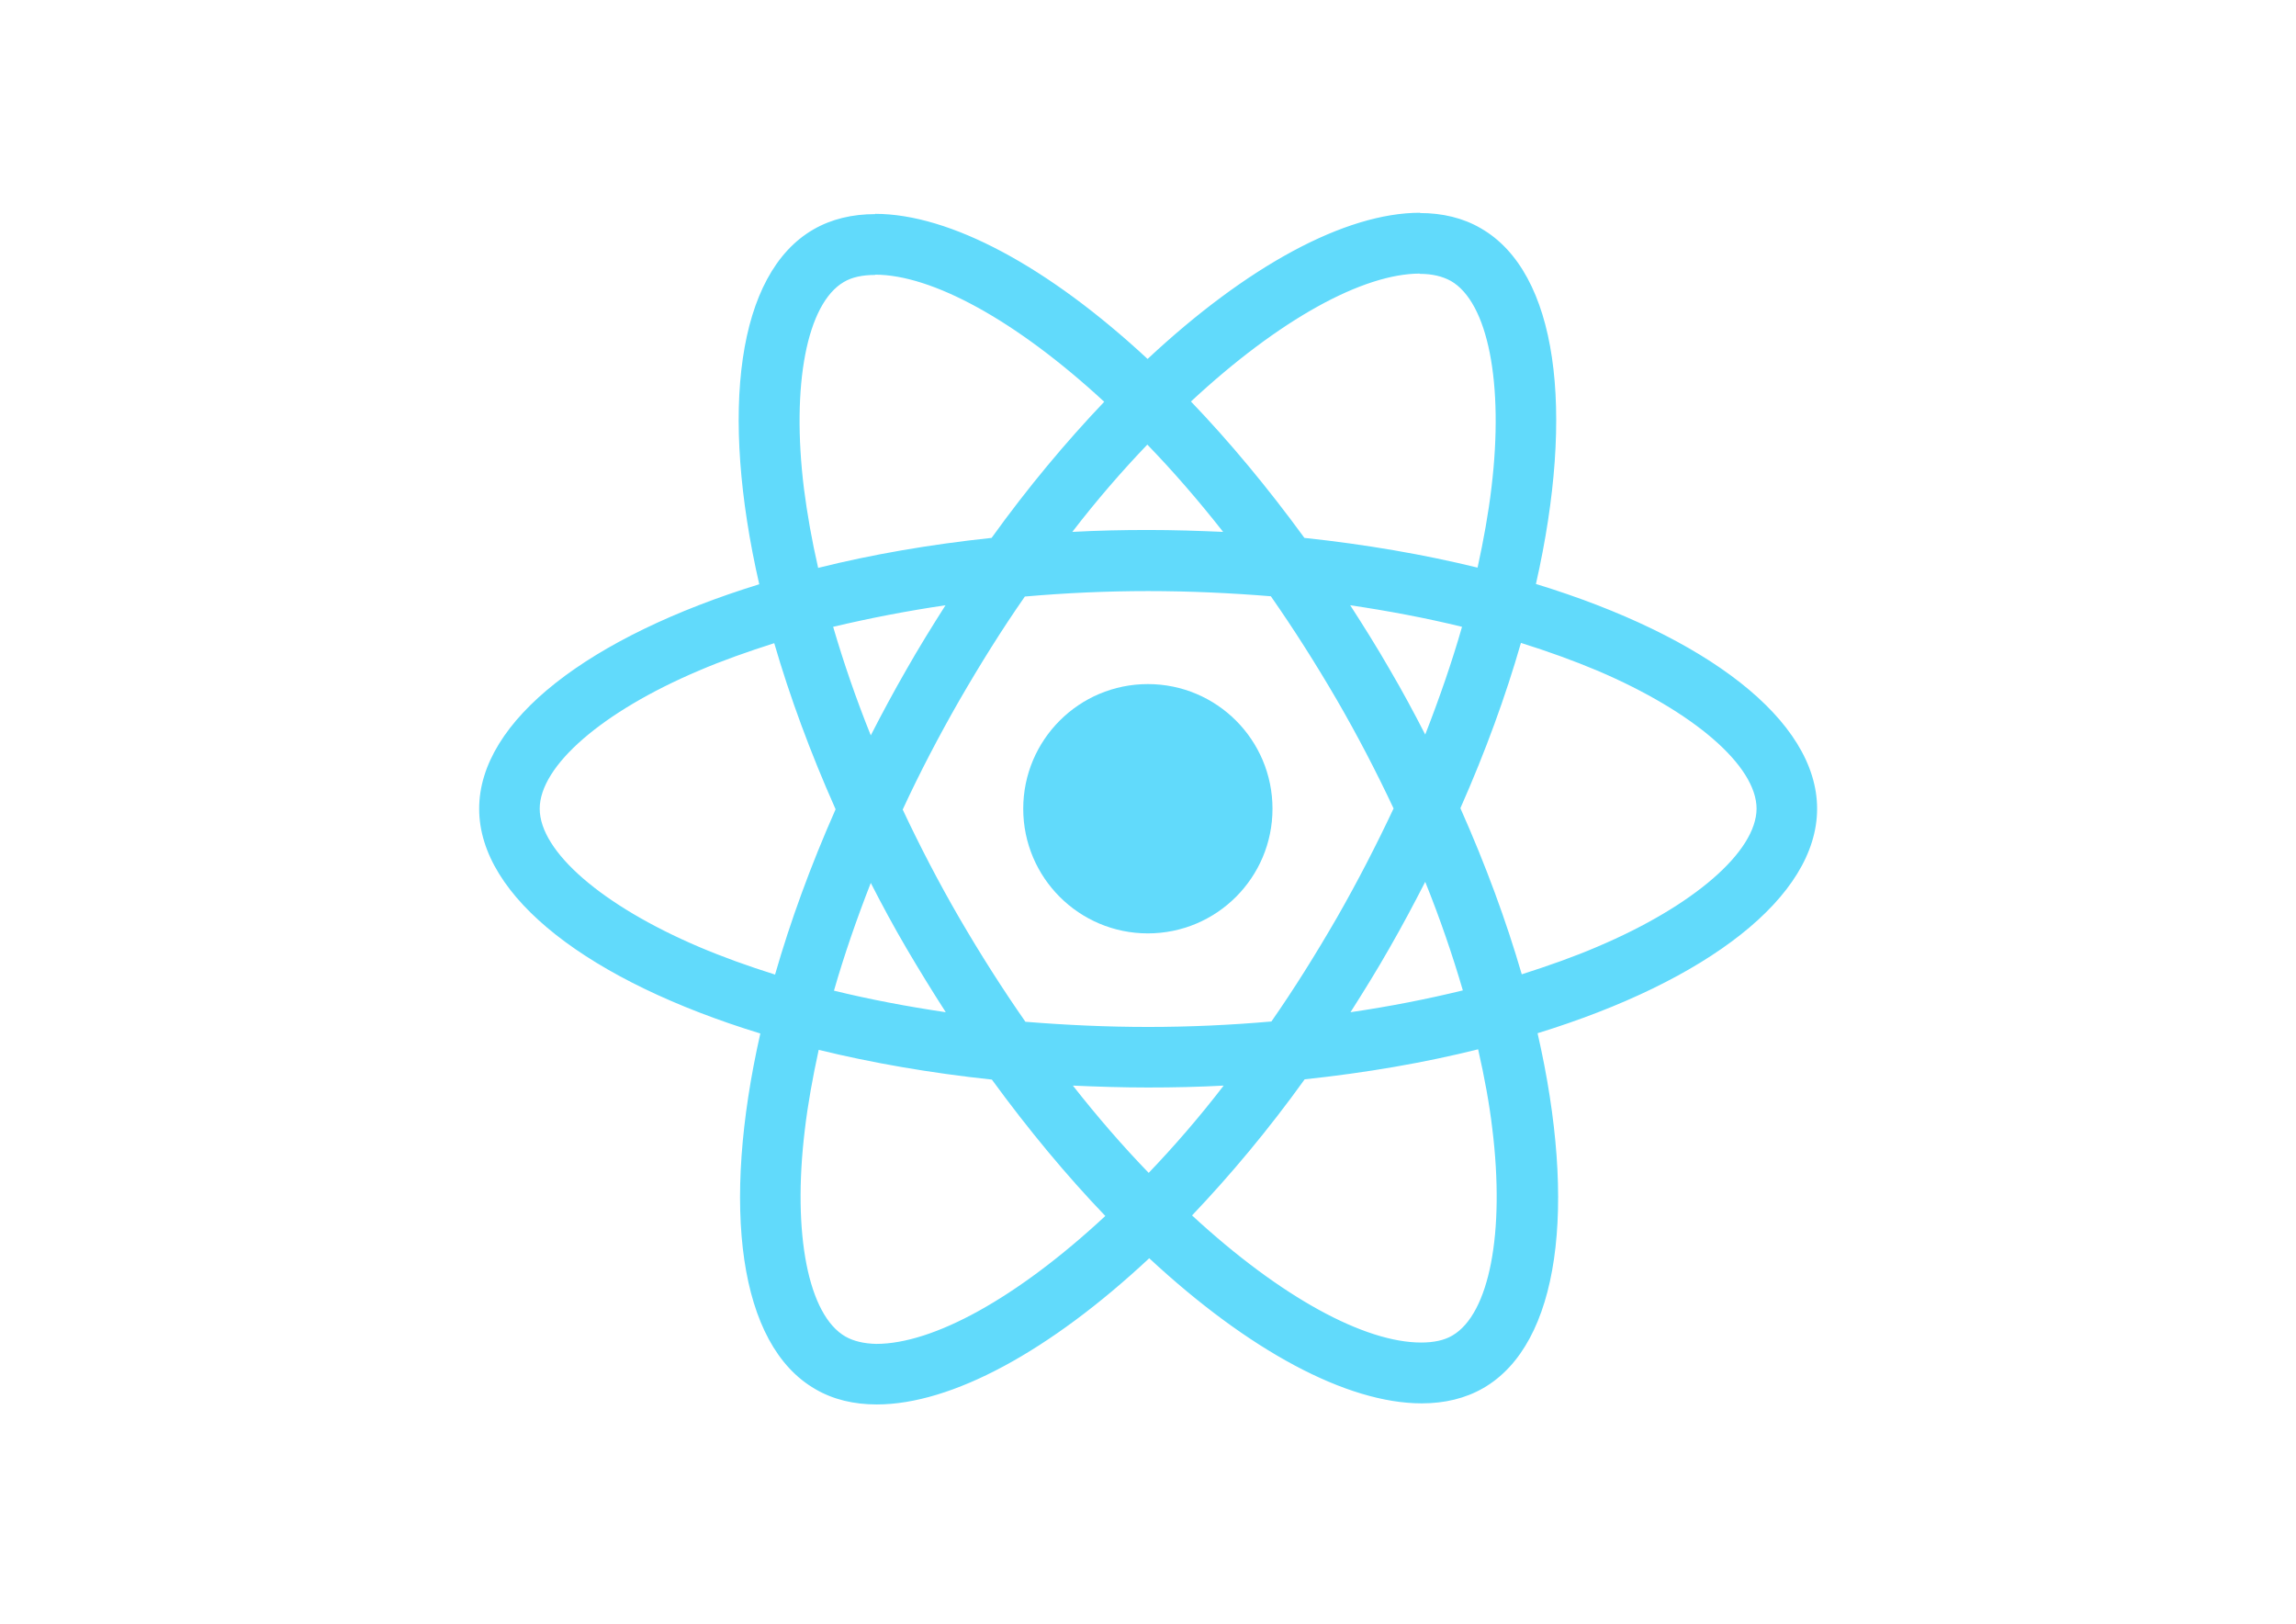
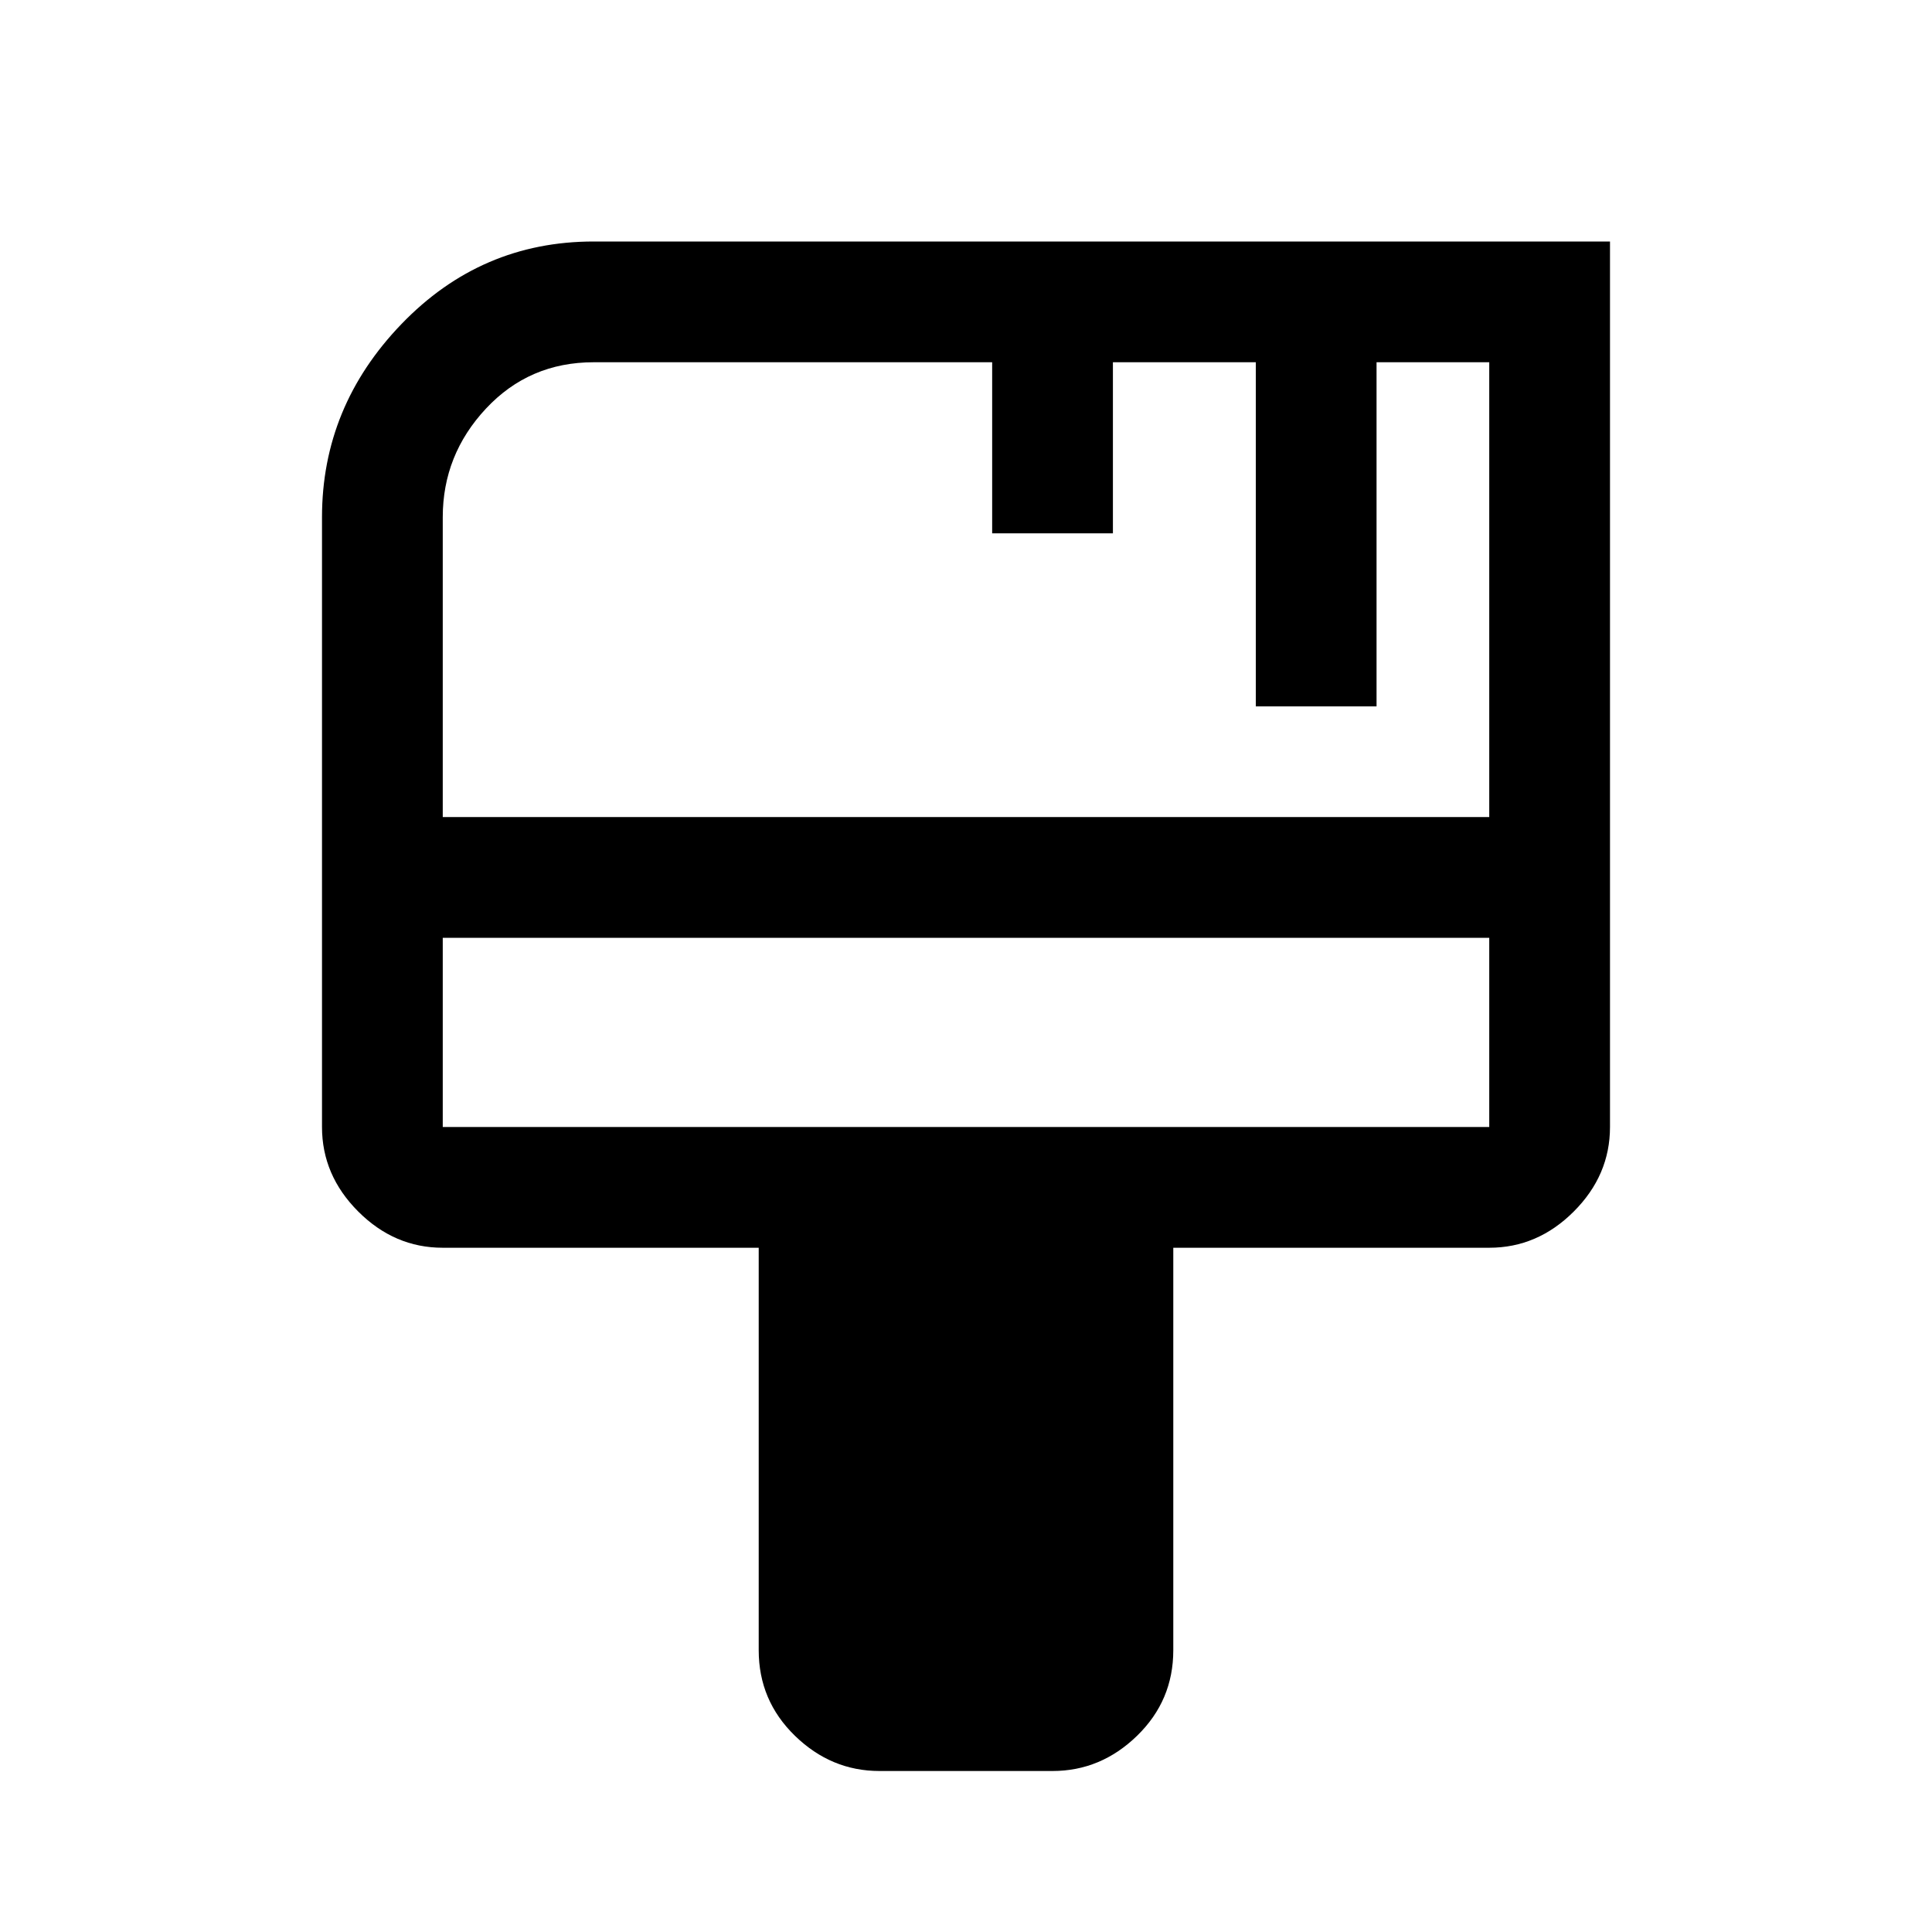
- <svg xmlns="http://www.w3.org/2000/svg" viewBox="0 0 841.9 595.3">
-   <g fill="#61DAFB">
-     <path d="M666.3 296.5c0-32.5-40.7-63.3-103.1-82.4 14.4-63.6 8-114.2-20.2-130.4-6.5-3.8-14.1-5.6-22.4-5.6v22.3c4.6 0 8.3.9 11.4 2.6 13.6 7.8 19.5 37.5 14.9 75.7-1.1 9.4-2.9 19.3-5.1 29.4-19.6-4.8-41-8.5-63.5-10.9-13.5-18.5-27.5-35.3-41.6-50 32.6-30.3 63.2-46.9 84-46.9V78c-27.5 0-63.5 19.6-99.9 53.6-36.4-33.8-72.4-53.2-99.9-53.2v22.3c20.7 0 51.4 16.5 84 46.6-14 14.7-28 31.4-41.3 49.9-22.6 2.4-44 6.1-63.6 11-2.3-10-4-19.7-5.2-29-4.7-38.2 1.1-67.9 14.6-75.8 3-1.8 6.9-2.6 11.5-2.6V78.5c-8.4 0-16 1.8-22.6 5.6-28.1 16.2-34.4 66.7-19.9 130.1-62.2 19.2-102.7 49.9-102.7 82.3 0 32.5 40.7 63.3 103.1 82.4-14.4 63.6-8 114.2 20.2 130.4 6.5 3.8 14.1 5.6 22.5 5.6 27.5 0 63.5-19.6 99.9-53.6 36.4 33.8 72.4 53.2 99.9 53.2 8.4 0 16-1.8 22.6-5.6 28.1-16.2 34.4-66.7 19.9-130.1 62-19.1 102.5-49.9 102.5-82.3zm-130.2-66.7c-3.7 12.9-8.3 26.2-13.5 39.5-4.1-8-8.4-16-13.1-24-4.6-8-9.5-15.8-14.4-23.4 14.2 2.1 27.9 4.7 41 7.9zm-45.8 106.5c-7.8 13.5-15.8 26.3-24.1 38.2-14.9 1.3-30 2-45.2 2-15.1 0-30.2-.7-45-1.9-8.3-11.9-16.4-24.6-24.2-38-7.6-13.1-14.5-26.4-20.8-39.8 6.2-13.4 13.2-26.8 20.7-39.9 7.8-13.5 15.8-26.3 24.1-38.2 14.9-1.3 30-2 45.2-2 15.1 0 30.2.7 45 1.9 8.3 11.9 16.4 24.6 24.2 38 7.6 13.1 14.5 26.4 20.8 39.8-6.3 13.4-13.2 26.8-20.7 39.9zm32.3-13c5.4 13.4 10 26.8 13.8 39.8-13.1 3.2-26.9 5.9-41.2 8 4.9-7.7 9.8-15.6 14.4-23.7 4.6-8 8.9-16.1 13-24.1zM421.2 430c-9.3-9.6-18.6-20.3-27.8-32 9 .4 18.2.7 27.5.7 9.4 0 18.7-.2 27.8-.7-9 11.7-18.3 22.4-27.5 32zm-74.4-58.9c-14.2-2.1-27.9-4.7-41-7.9 3.7-12.9 8.3-26.2 13.5-39.5 4.1 8 8.4 16 13.1 24 4.7 8 9.5 15.8 14.4 23.4zM420.7 163c9.3 9.6 18.6 20.3 27.8 32-9-.4-18.2-.7-27.5-.7-9.4 0-18.7.2-27.8.7 9-11.7 18.3-22.4 27.5-32zm-74 58.9c-4.9 7.7-9.8 15.6-14.4 23.7-4.6 8-8.9 16-13 24-5.4-13.4-10-26.8-13.8-39.8 13.1-3.1 26.9-5.8 41.2-7.9zm-90.5 125.2c-35.4-15.1-58.3-34.9-58.3-50.6 0-15.7 22.9-35.6 58.3-50.6 8.6-3.7 18-7 27.7-10.1 5.7 19.6 13.2 40 22.5 60.9-9.2 20.8-16.6 41.1-22.2 60.6-9.9-3.1-19.3-6.5-28-10.2zM310 490c-13.6-7.8-19.5-37.5-14.9-75.7 1.1-9.4 2.9-19.3 5.1-29.4 19.6 4.8 41 8.5 63.5 10.9 13.5 18.5 27.5 35.3 41.6 50-32.6 30.3-63.2 46.9-84 46.9-4.5-.1-8.3-1-11.3-2.7zm237.2-76.2c4.7 38.2-1.1 67.9-14.6 75.8-3 1.8-6.9 2.6-11.5 2.6-20.7 0-51.4-16.5-84-46.6 14-14.7 28-31.4 41.3-49.9 22.6-2.4 44-6.1 63.6-11 2.3 10.1 4.1 19.8 5.2 29.1zm38.5-66.7c-8.6 3.7-18 7-27.7 10.1-5.7-19.6-13.2-40-22.5-60.9 9.2-20.8 16.6-41.1 22.2-60.6 9.9 3.1 19.3 6.5 28.1 10.2 35.4 15.1 58.3 34.9 58.3 50.6-.1 15.7-23 35.6-58.4 50.6zM320.8 78.4z" />
-     <circle cx="420.9" cy="296.5" r="45.7" />
-     <path d="M520.5 78.1z" />
-   </g>
+ <svg xmlns="http://www.w3.org/2000/svg" height="48" width="48">
+   <path d="M21.85 44q-1.2 0-2.1-.875-.9-.875-.9-2.125V31H11q-1.2 0-2.1-.9Q8 29.2 8 28V12.85q0-2.75 1.975-4.8T14.75 6H40v22q0 1.2-.9 2.1-.9.9-2.1.9h-7.85v10q0 1.25-.9 2.125t-2.1.875ZM11 20.3h26V9h-2.8v8.55h-3V9h-3.55v4.25h-3V9h-9.9q-1.6 0-2.675 1.15Q11 11.3 11 12.85Zm0 7.7h26v-4.7H11V28Zm0-4.7V28Z" />
</svg>
